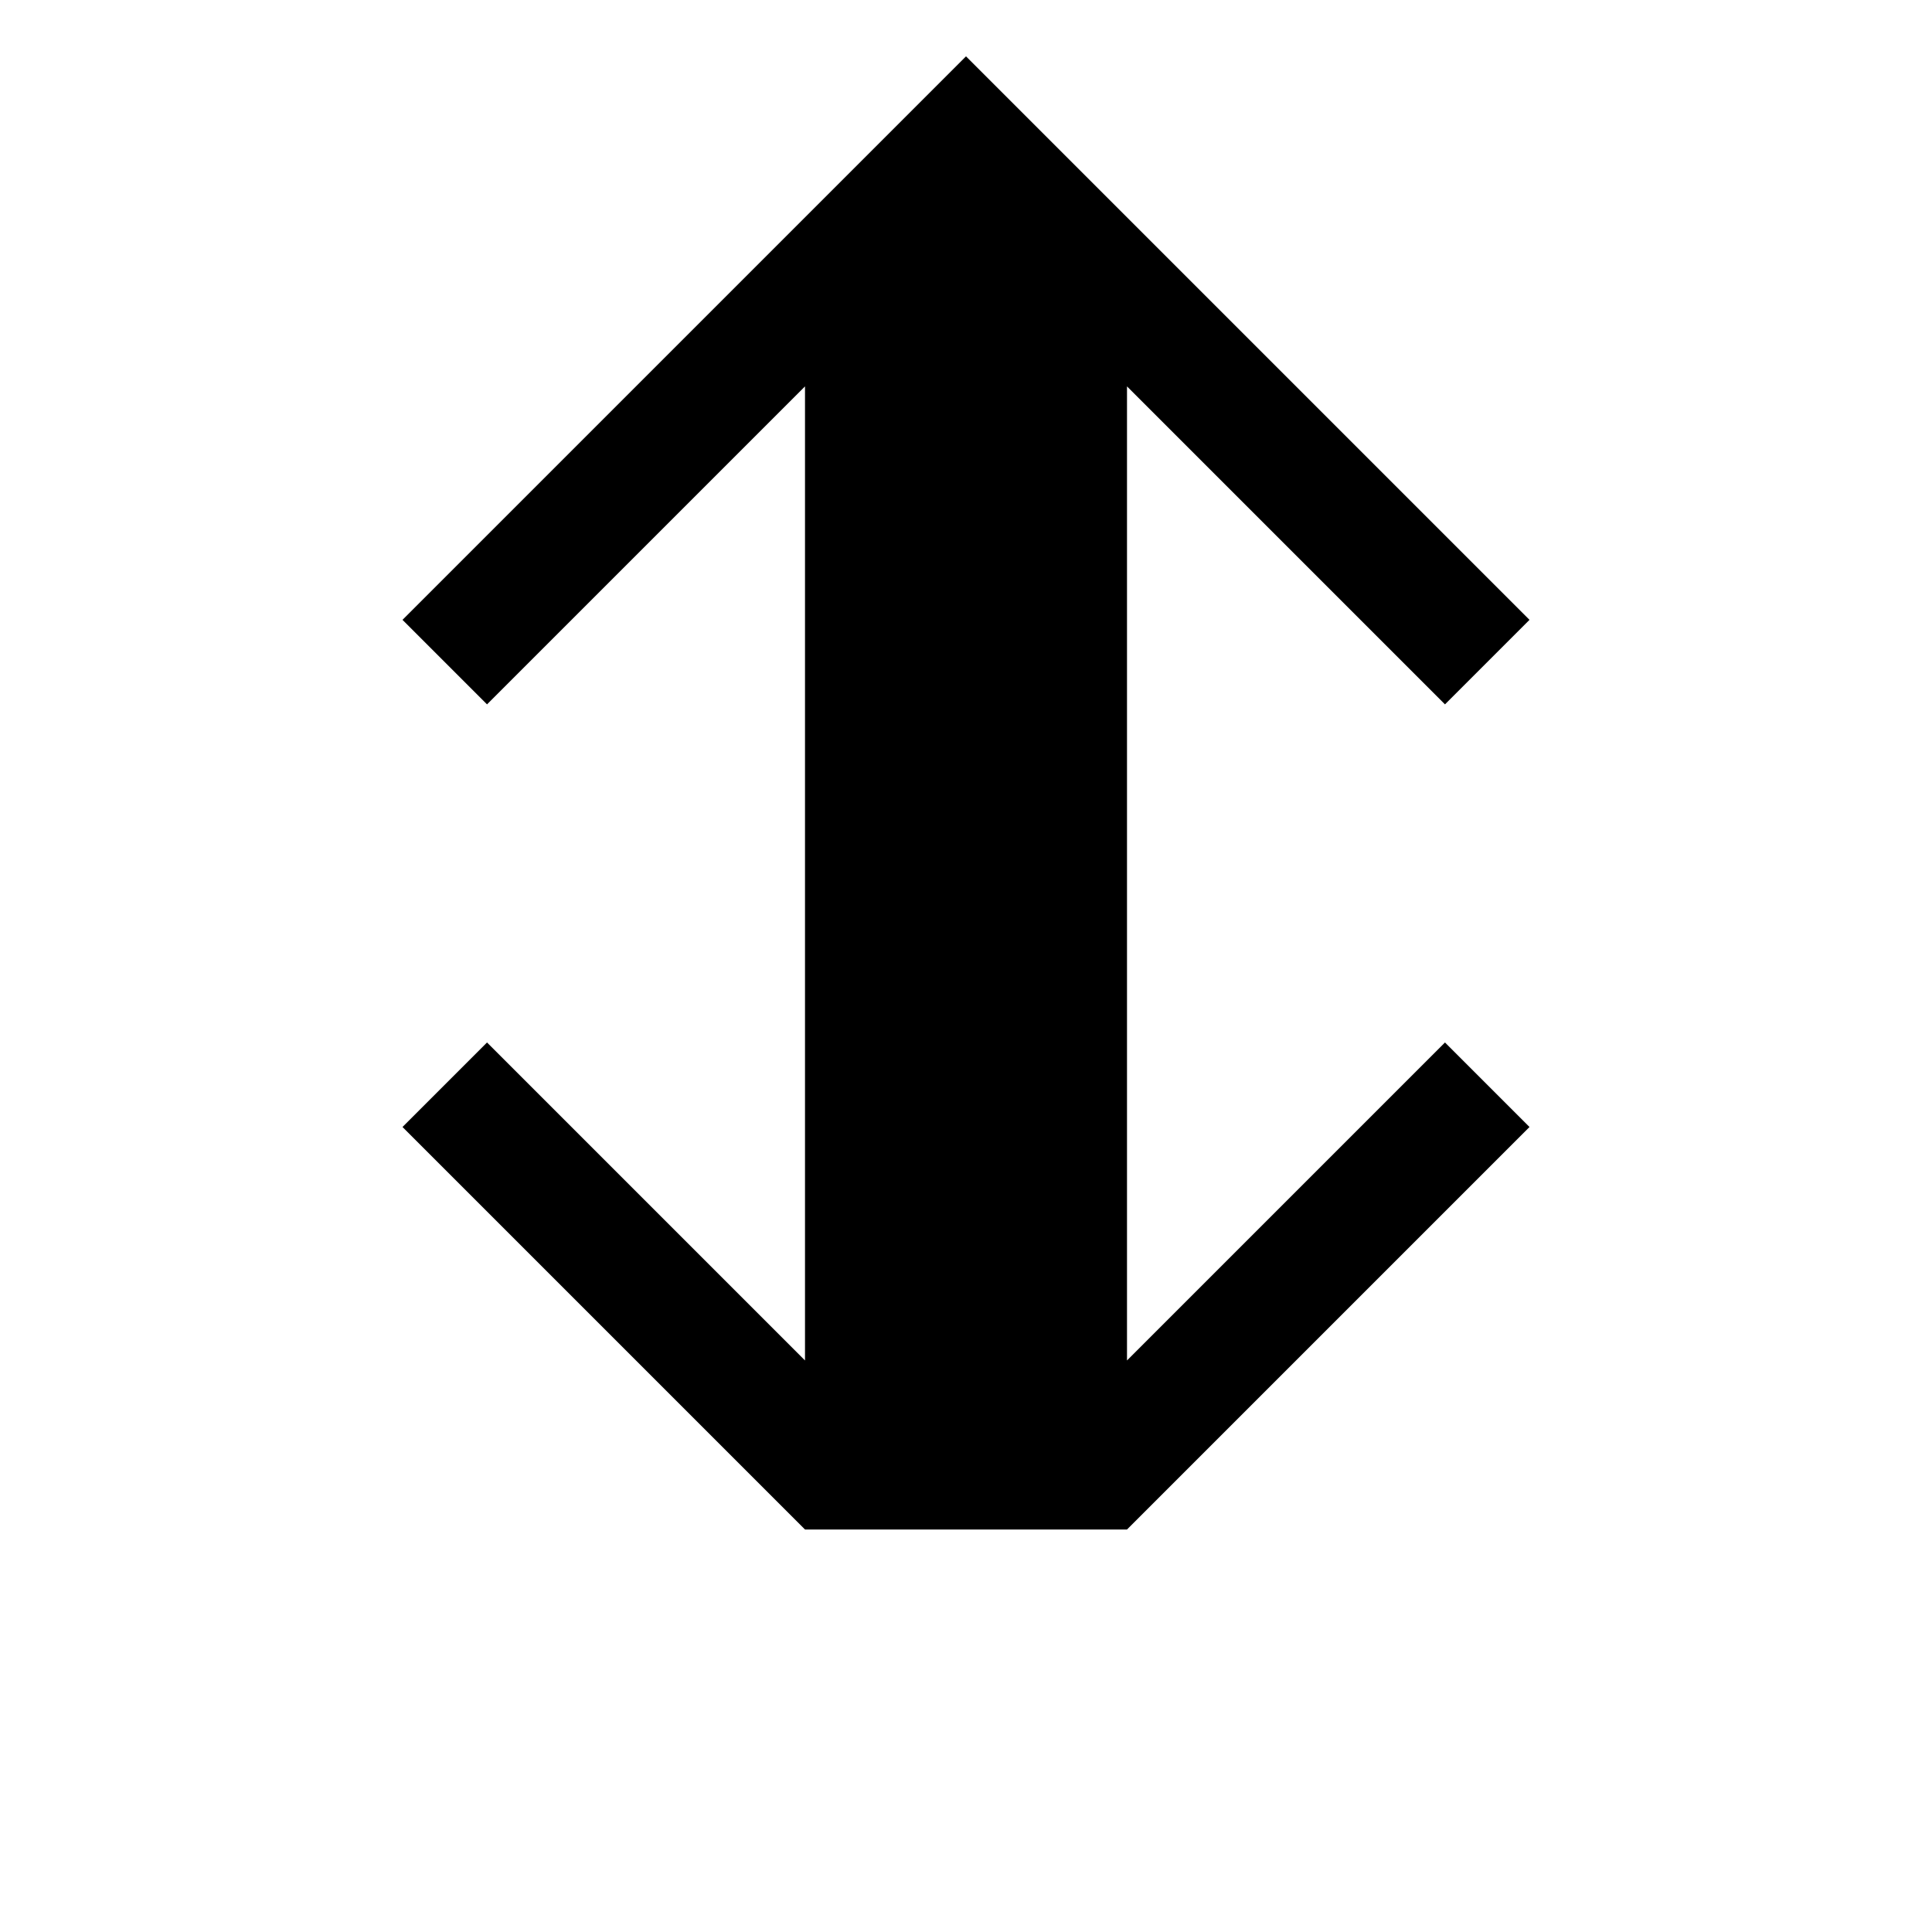
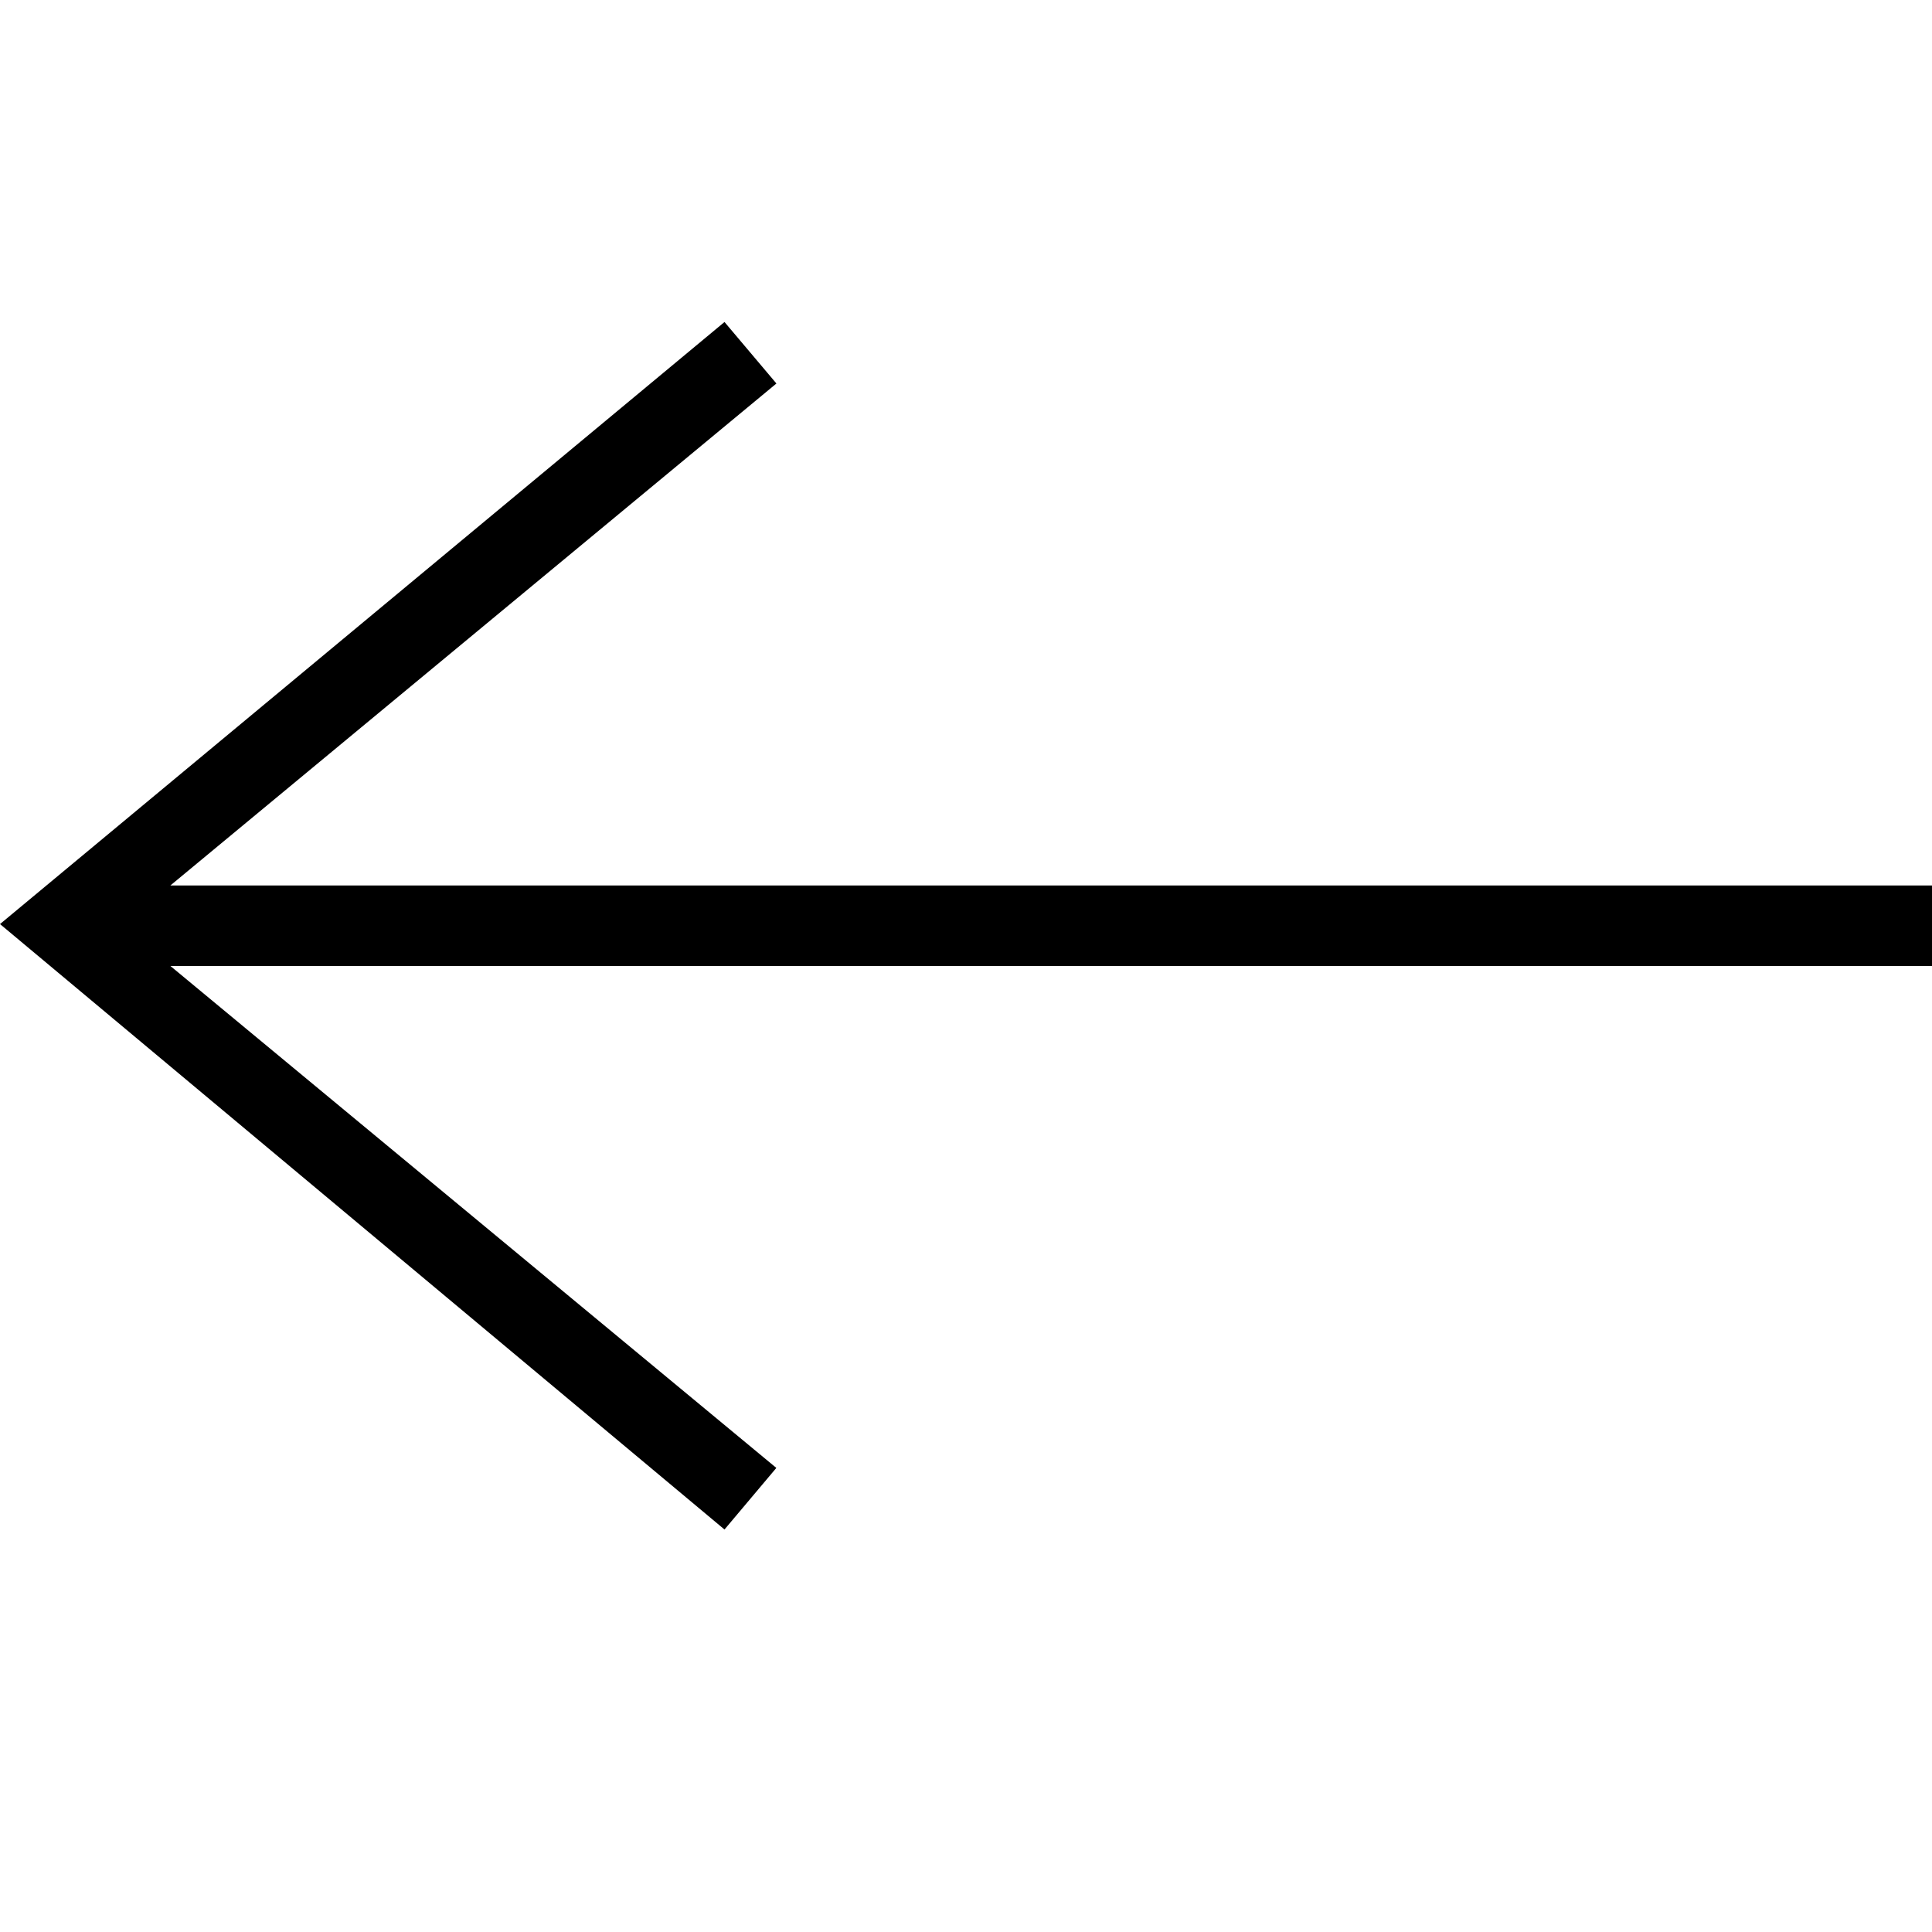
- <svg xmlns="http://www.w3.org/2000/svg" height="24" viewBox="0 96 960 960" width="24">
-   <path d="M400 856 200 656l42-42 158 158v-484L242 446l-42-42 280-280 280 280-42 42-158-158v484l158-158 42 42-200 200Z" />
+ <svg xmlns="http://www.w3.org/2000/svg" width="24" height="24" fill-rule="evenodd" clip-rule="evenodd">
+   <path d="M2.117 12l7.527 6.235-.644.765-9-7.521 9-7.479.645.764-7.529 6.236h21.884v1h-21.883z" />
</svg>
